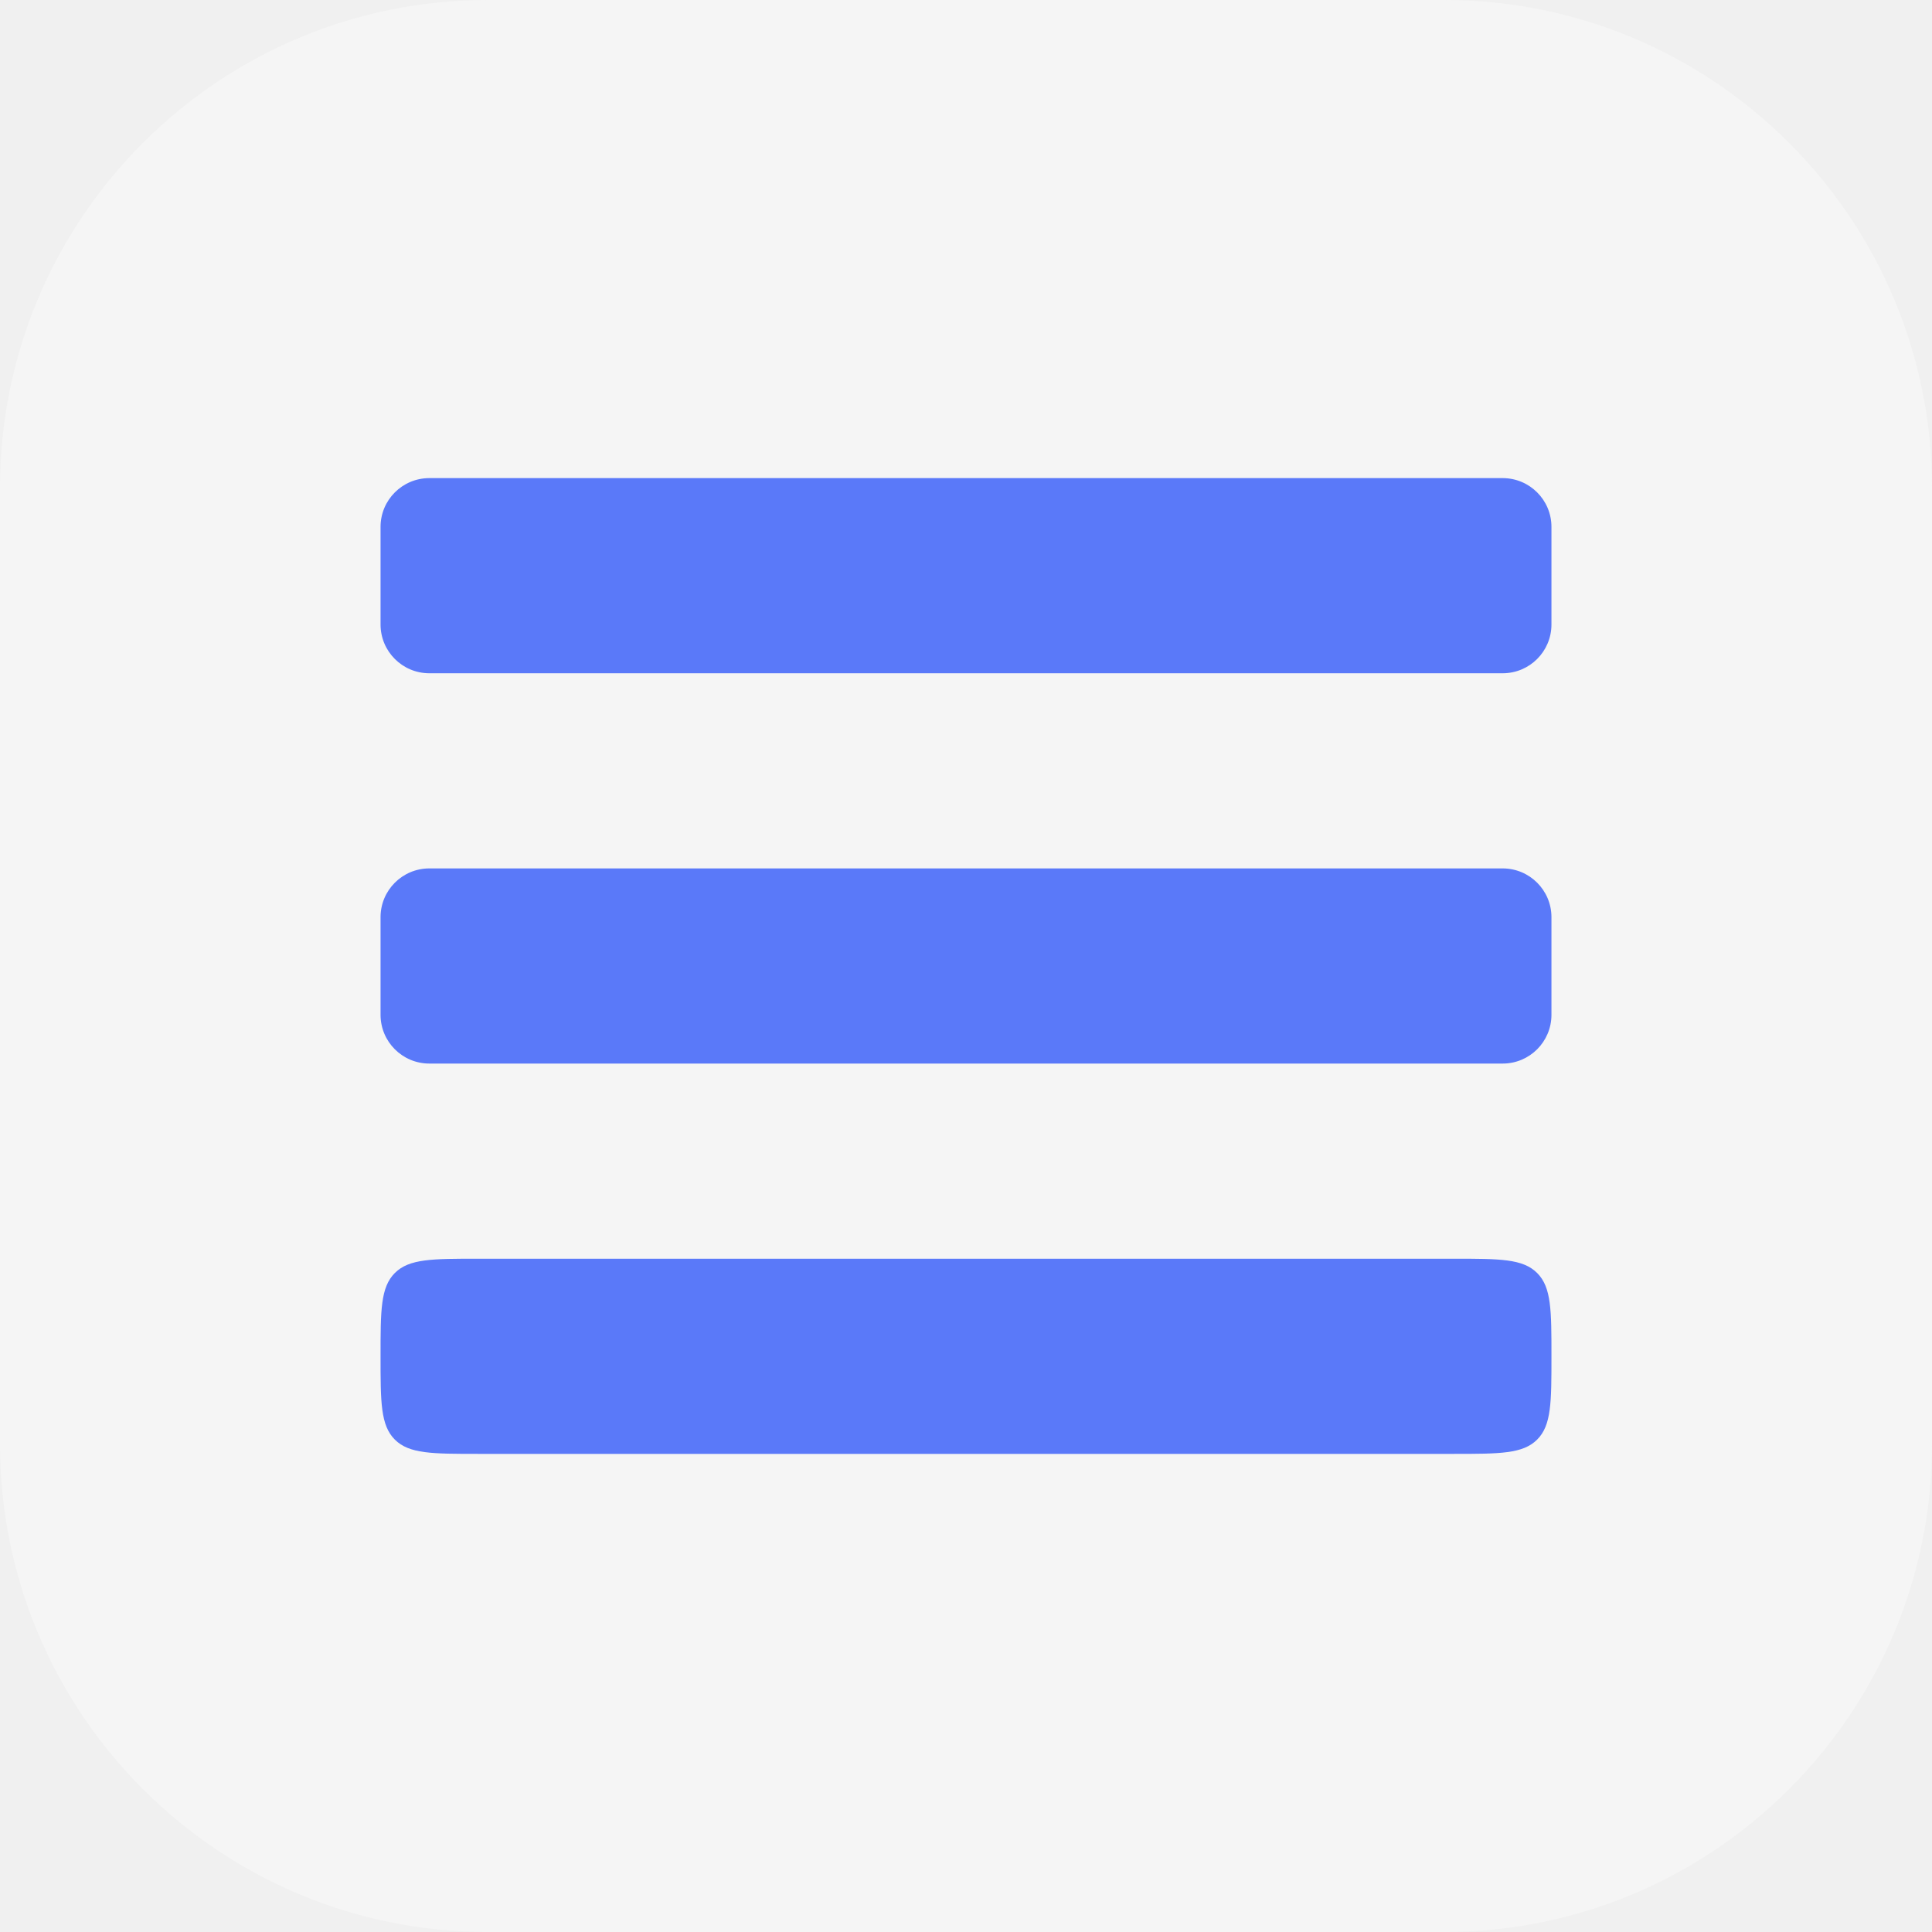
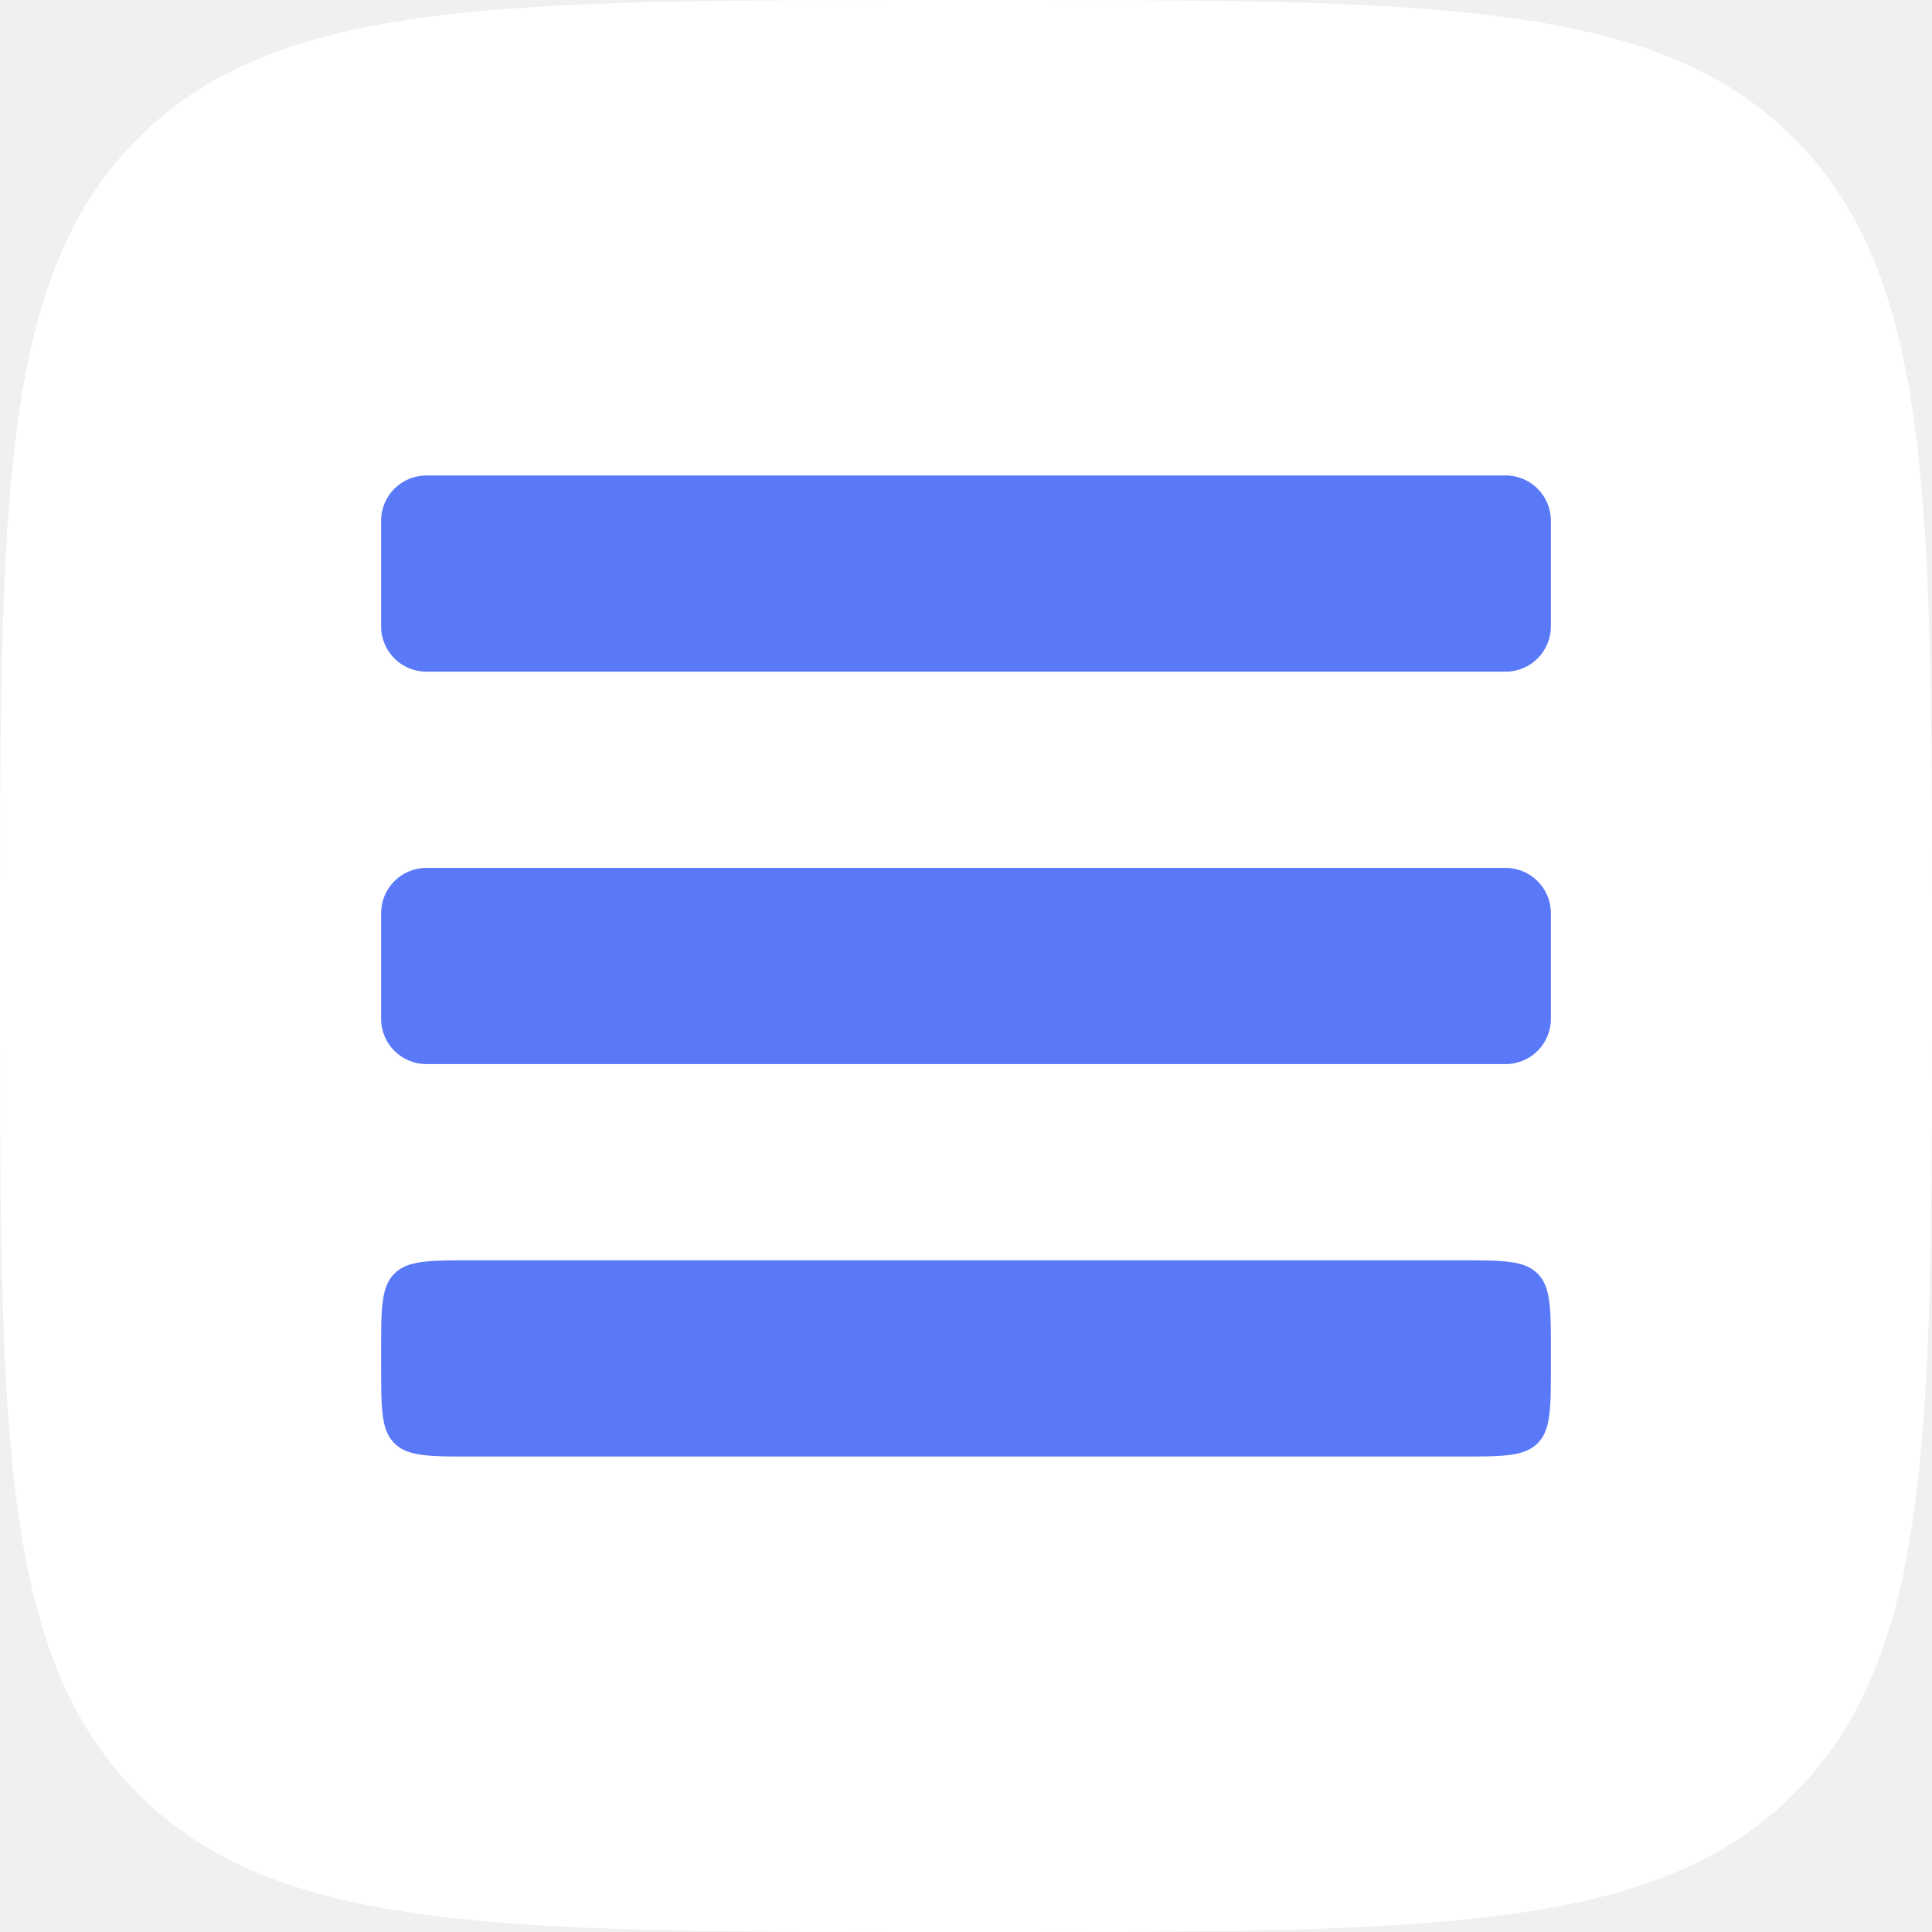
- <svg xmlns="http://www.w3.org/2000/svg" width="100" height="100" viewBox="0 0 100 100" fill="none">
-   <rect width="100" height="100" rx="25.253" fill="#F5F5F5" />
-   <rect x="19.697" y="24.747" width="60.606" height="10.101" rx="2.525" fill="#5A79F9" />
-   <rect x="19.697" y="44.949" width="60.606" height="10.101" rx="2.525" fill="#5A79F9" />
-   <path d="M19.697 70.202C19.697 67.821 19.697 66.631 20.436 65.891C21.176 65.151 22.366 65.151 24.747 65.151H75.252C77.633 65.151 78.824 65.151 79.563 65.891C80.303 66.631 80.303 67.821 80.303 70.202V70.202C80.303 72.583 80.303 73.773 79.563 74.513C78.824 75.252 77.633 75.252 75.252 75.252H24.747C22.366 75.252 21.176 75.252 20.436 74.513C19.697 73.773 19.697 72.583 19.697 70.202V70.202Z" fill="#5A79F9" />
+ <svg xmlns="http://www.w3.org/2000/svg" width="1024" height="1024" viewBox="0 0 1024 1024" fill="none">
+   <g clip-path="url(#clip0_458_40543)">
+     <path d="M0 500C0 264.298 0 146.447 73.223 73.223C146.447 0 264.298 0 500 0H524C759.702 0 877.553 0 950.777 73.223C1024 146.447 1024 264.298 1024 500V524C1024 759.702 1024 877.553 950.777 950.777C877.553 1024 759.702 1024 524 1024H500C264.298 1024 146.447 1024 73.223 950.777C0 877.553 0 759.702 0 524V500Z" fill="white" />
+     <rect x="202" y="252" width="620" height="104" rx="24" fill="#5A79F9" />
+     <rect x="202" y="460" width="620" height="104" rx="24" fill="#5A79F9" />
+     <path d="M202 716C202 693.373 202 682.059 209.029 675.029C216.059 668 227.373 668 250 668H774C796.627 668 807.941 668 814.971 675.029C822 682.059 822 693.373 822 716V724C822 746.627 822 757.941 814.971 764.971C807.941 772 796.627 772 774 772H250C227.373 772 216.059 772 209.029 764.971C202 757.941 202 746.627 202 724V716Z" fill="#5A79F9" />
+   </g>
+   <defs>
+     <clipPath id="clip0_458_40543">
+       <rect width="1024" height="1024" fill="white" />
+     </clipPath>
+   </defs>
</svg>
